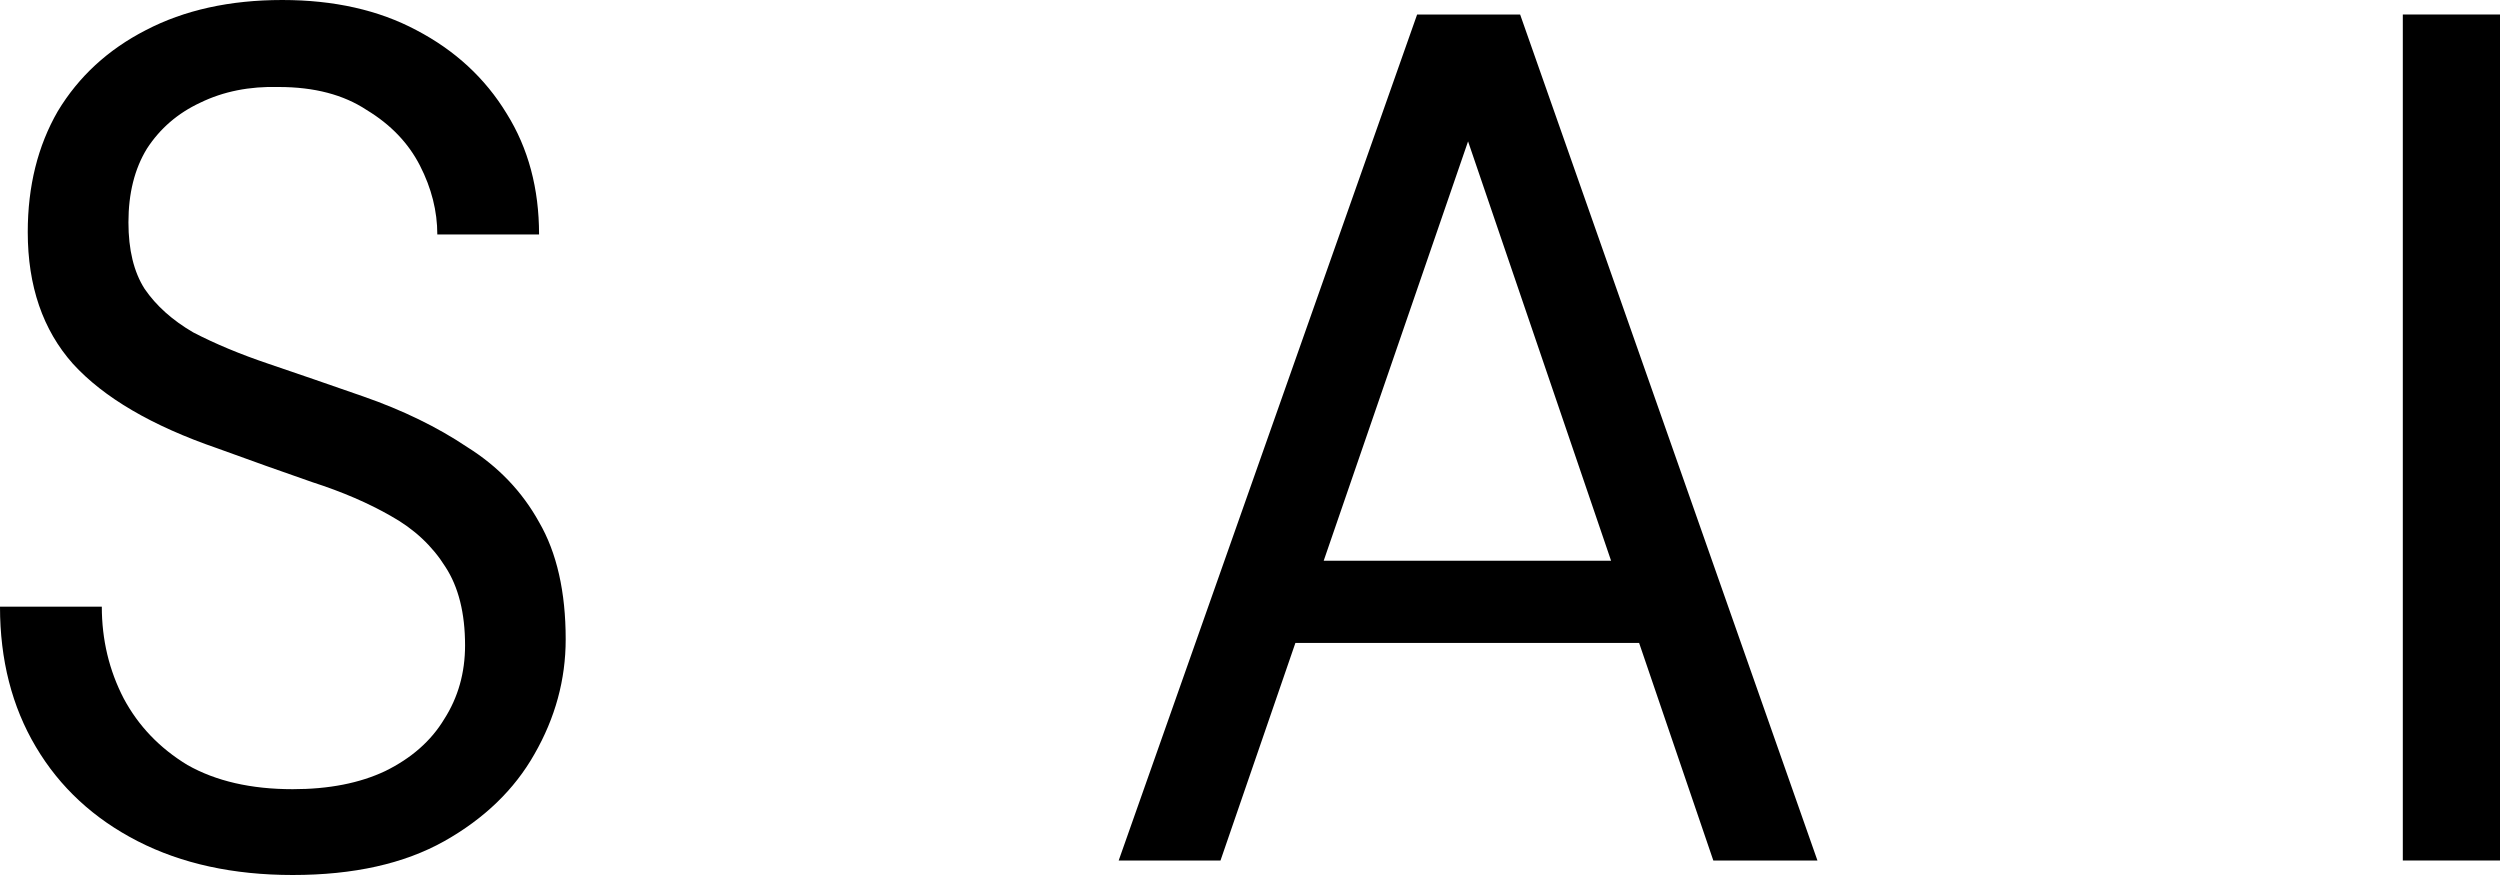
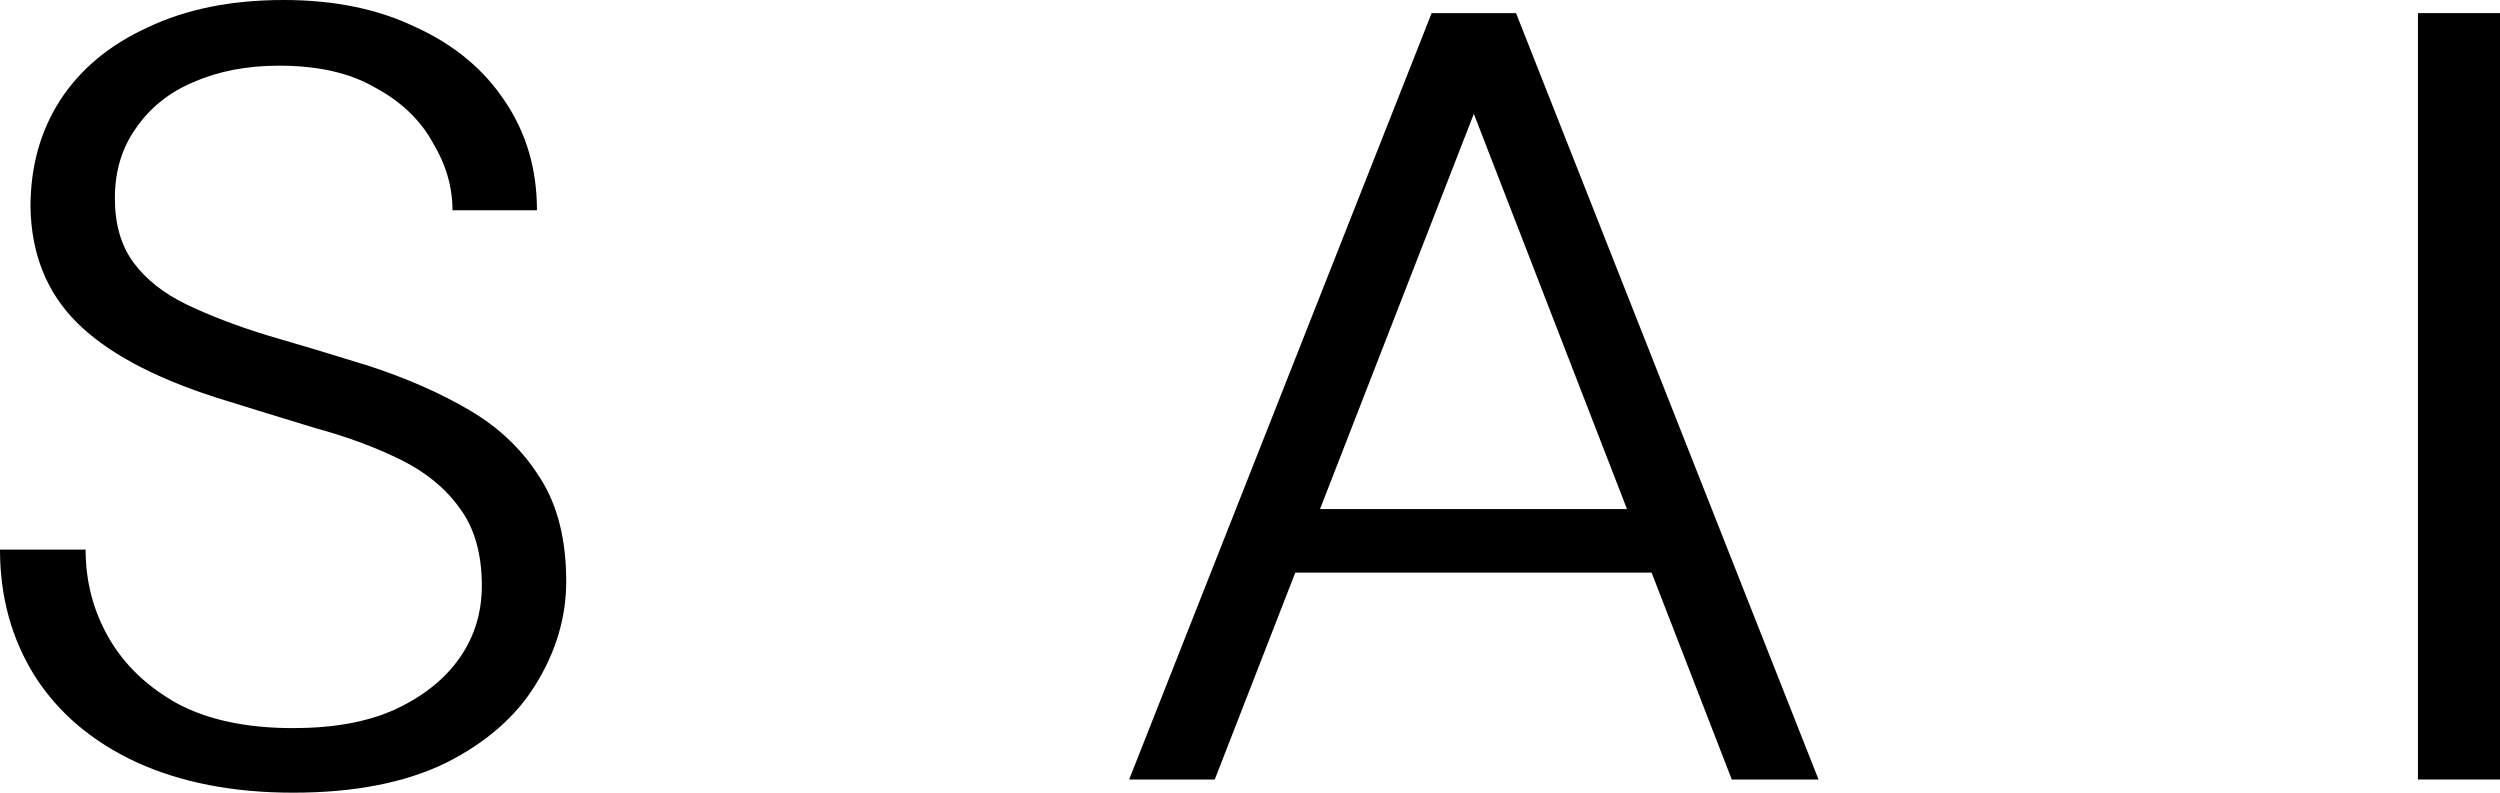
- <svg xmlns="http://www.w3.org/2000/svg" width="40" height="14" viewBox="0 0 40 14" fill="none">
-   <path d="M4.683 14C3.733 14 2.906 13.819 2.203 13.459C1.499 13.098 0.956 12.595 0.574 11.95C0.191 11.306 0 10.558 0 9.707H1.629C1.629 10.236 1.746 10.726 1.98 11.177C2.215 11.615 2.554 11.97 2.999 12.24C3.455 12.498 4.017 12.627 4.683 12.627C5.263 12.627 5.756 12.53 6.164 12.337C6.583 12.131 6.898 11.854 7.108 11.505C7.33 11.158 7.441 10.764 7.441 10.326C7.441 9.81 7.336 9.391 7.126 9.069C6.916 8.734 6.626 8.463 6.256 8.257C5.898 8.051 5.479 7.87 4.998 7.715C4.516 7.548 4.01 7.367 3.48 7.174C2.431 6.813 1.66 6.362 1.166 5.82C0.685 5.279 0.444 4.576 0.444 3.713C0.444 2.978 0.605 2.333 0.925 1.779C1.259 1.225 1.728 0.793 2.332 0.483C2.949 0.161 3.677 0 4.516 0C5.343 0 6.059 0.161 6.663 0.483C7.28 0.806 7.762 1.25 8.107 1.818C8.453 2.372 8.625 3.017 8.625 3.751H6.997C6.997 3.378 6.904 3.01 6.719 2.649C6.534 2.288 6.25 1.992 5.867 1.76C5.497 1.515 5.028 1.392 4.461 1.392C3.992 1.379 3.572 1.463 3.202 1.644C2.844 1.811 2.56 2.056 2.351 2.378C2.153 2.701 2.055 3.094 2.055 3.558C2.055 3.996 2.141 4.351 2.314 4.622C2.499 4.892 2.758 5.124 3.091 5.318C3.437 5.498 3.838 5.666 4.294 5.82C4.751 5.975 5.257 6.149 5.812 6.343C6.441 6.562 6.997 6.832 7.478 7.155C7.971 7.464 8.354 7.864 8.625 8.354C8.909 8.843 9.051 9.469 9.051 10.229C9.051 10.874 8.884 11.486 8.551 12.066C8.23 12.633 7.749 13.098 7.108 13.459C6.466 13.819 5.658 14 4.683 14Z" fill="black" />
-   <path d="M17.899 13.768L22.674 0.232H24.322L29.079 13.768H27.413L23.489 2.262L19.528 13.768H17.899ZM20.083 10.287L20.527 8.972H26.395L26.839 10.287H20.083Z" fill="black" />
-   <path d="M38.445 13.768V0.232H40V13.768H38.445Z" fill="black" />
+ <svg xmlns="http://www.w3.org/2000/svg" width="41" height="13" viewBox="0 0 41 13" fill="none">
+   <path d="M4.807 13C3.82 13 2.961 12.832 2.23 12.497C1.512 12.162 0.961 11.695 0.577 11.097C0.192 10.486 0 9.792 0 9.014H1.404C1.404 9.541 1.532 10.025 1.788 10.468C2.044 10.911 2.423 11.27 2.922 11.546C3.422 11.809 4.05 11.941 4.807 11.941C5.473 11.941 6.031 11.839 6.479 11.635C6.941 11.42 7.293 11.139 7.537 10.791C7.78 10.444 7.902 10.049 7.902 9.606C7.902 9.08 7.78 8.655 7.537 8.331C7.306 8.008 6.986 7.745 6.575 7.541C6.165 7.338 5.697 7.164 5.172 7.021C4.659 6.865 4.114 6.698 3.538 6.518C2.499 6.183 1.737 5.77 1.25 5.279C0.763 4.788 0.513 4.16 0.5 3.394C0.5 2.735 0.66 2.155 0.981 1.652C1.314 1.137 1.794 0.736 2.423 0.449C3.051 0.15 3.794 0 4.653 0C5.486 0 6.21 0.15 6.825 0.449C7.453 0.736 7.941 1.143 8.287 1.67C8.633 2.185 8.806 2.777 8.806 3.448H7.421C7.421 3.064 7.312 2.693 7.095 2.334C6.89 1.963 6.575 1.664 6.152 1.436C5.742 1.197 5.217 1.077 4.576 1.077C4.05 1.077 3.583 1.167 3.172 1.347C2.775 1.514 2.461 1.766 2.23 2.101C2 2.424 1.884 2.807 1.884 3.25C1.884 3.681 1.987 4.034 2.192 4.309C2.397 4.585 2.685 4.812 3.057 4.992C3.429 5.171 3.865 5.339 4.364 5.494C4.864 5.638 5.422 5.806 6.037 5.997C6.665 6.201 7.223 6.446 7.71 6.733C8.197 7.021 8.581 7.392 8.863 7.847C9.145 8.29 9.286 8.852 9.286 9.535C9.286 10.121 9.12 10.684 8.787 11.222C8.466 11.749 7.973 12.18 7.306 12.515C6.64 12.838 5.806 13 4.807 13Z" fill="black" />
+   <path d="M18.518 12.784L23.479 0.215H24.863L29.824 12.784H28.401L24.171 1.867L19.922 12.784H18.518ZM20.787 9.391L21.191 8.349H27.132L27.536 9.391H20.787Z" fill="black" />
+   <path d="M39.654 12.784V0.215H41V12.784H39.654Z" fill="black" />
</svg>
